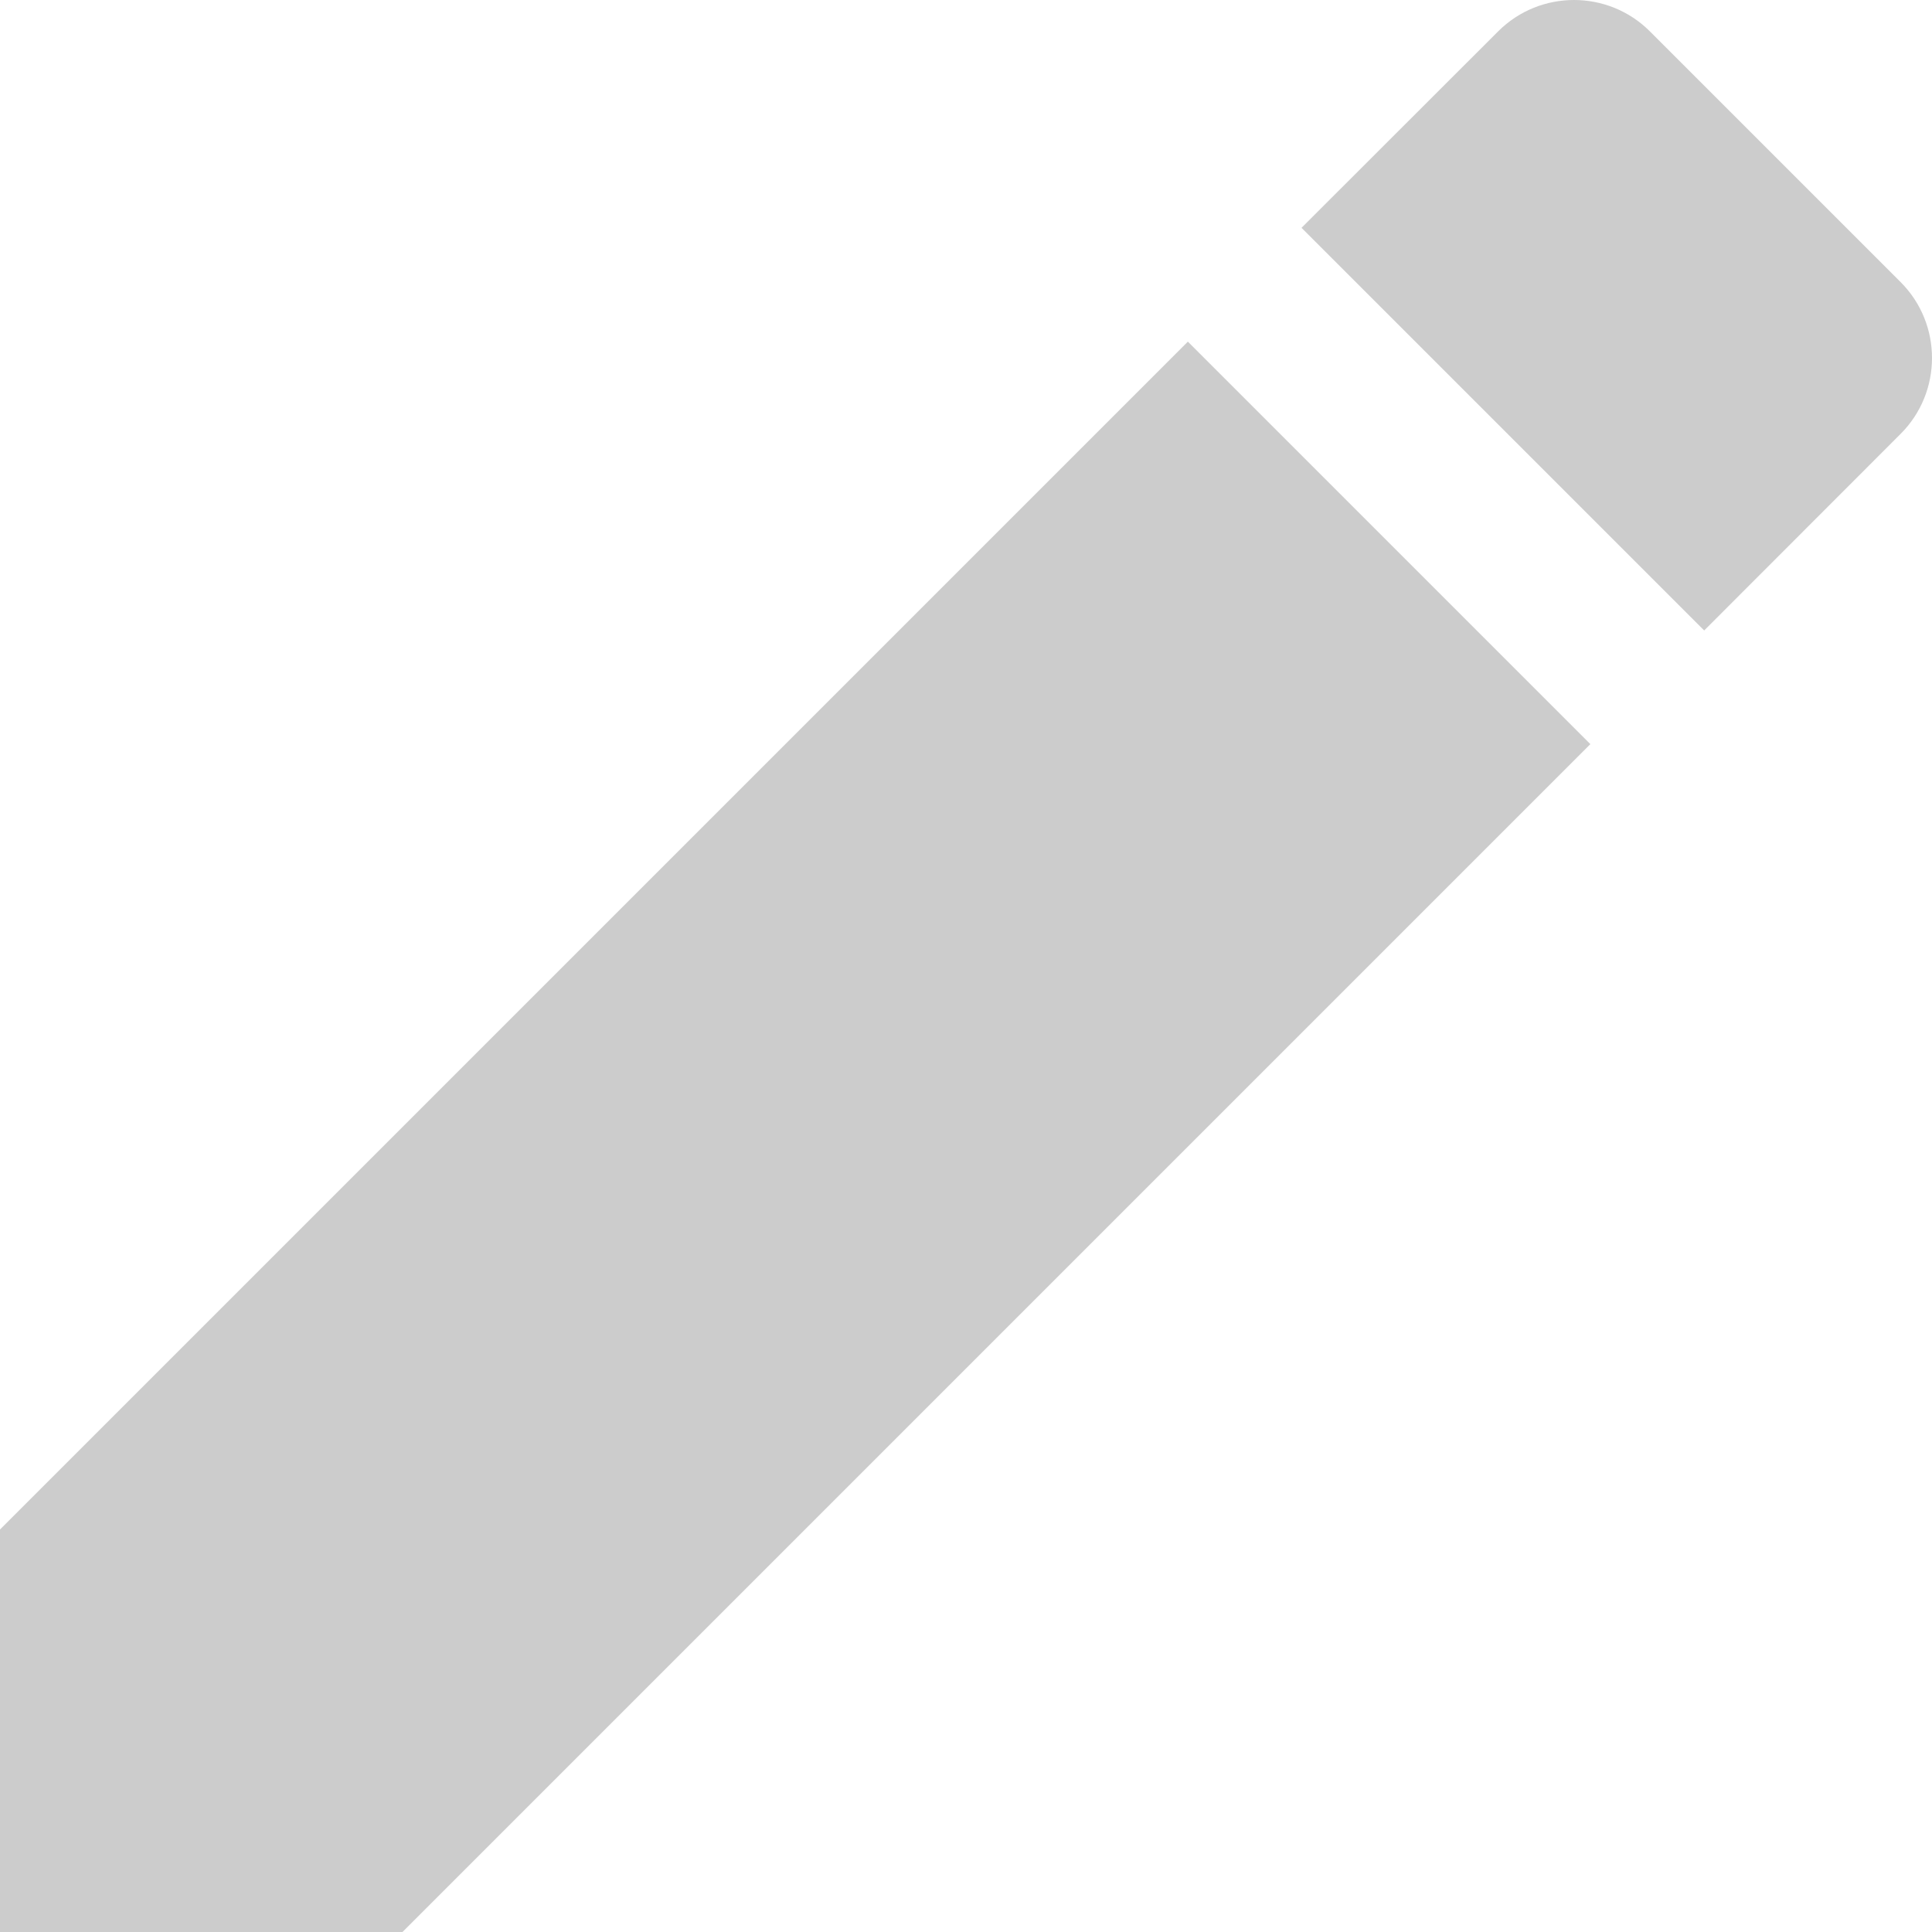
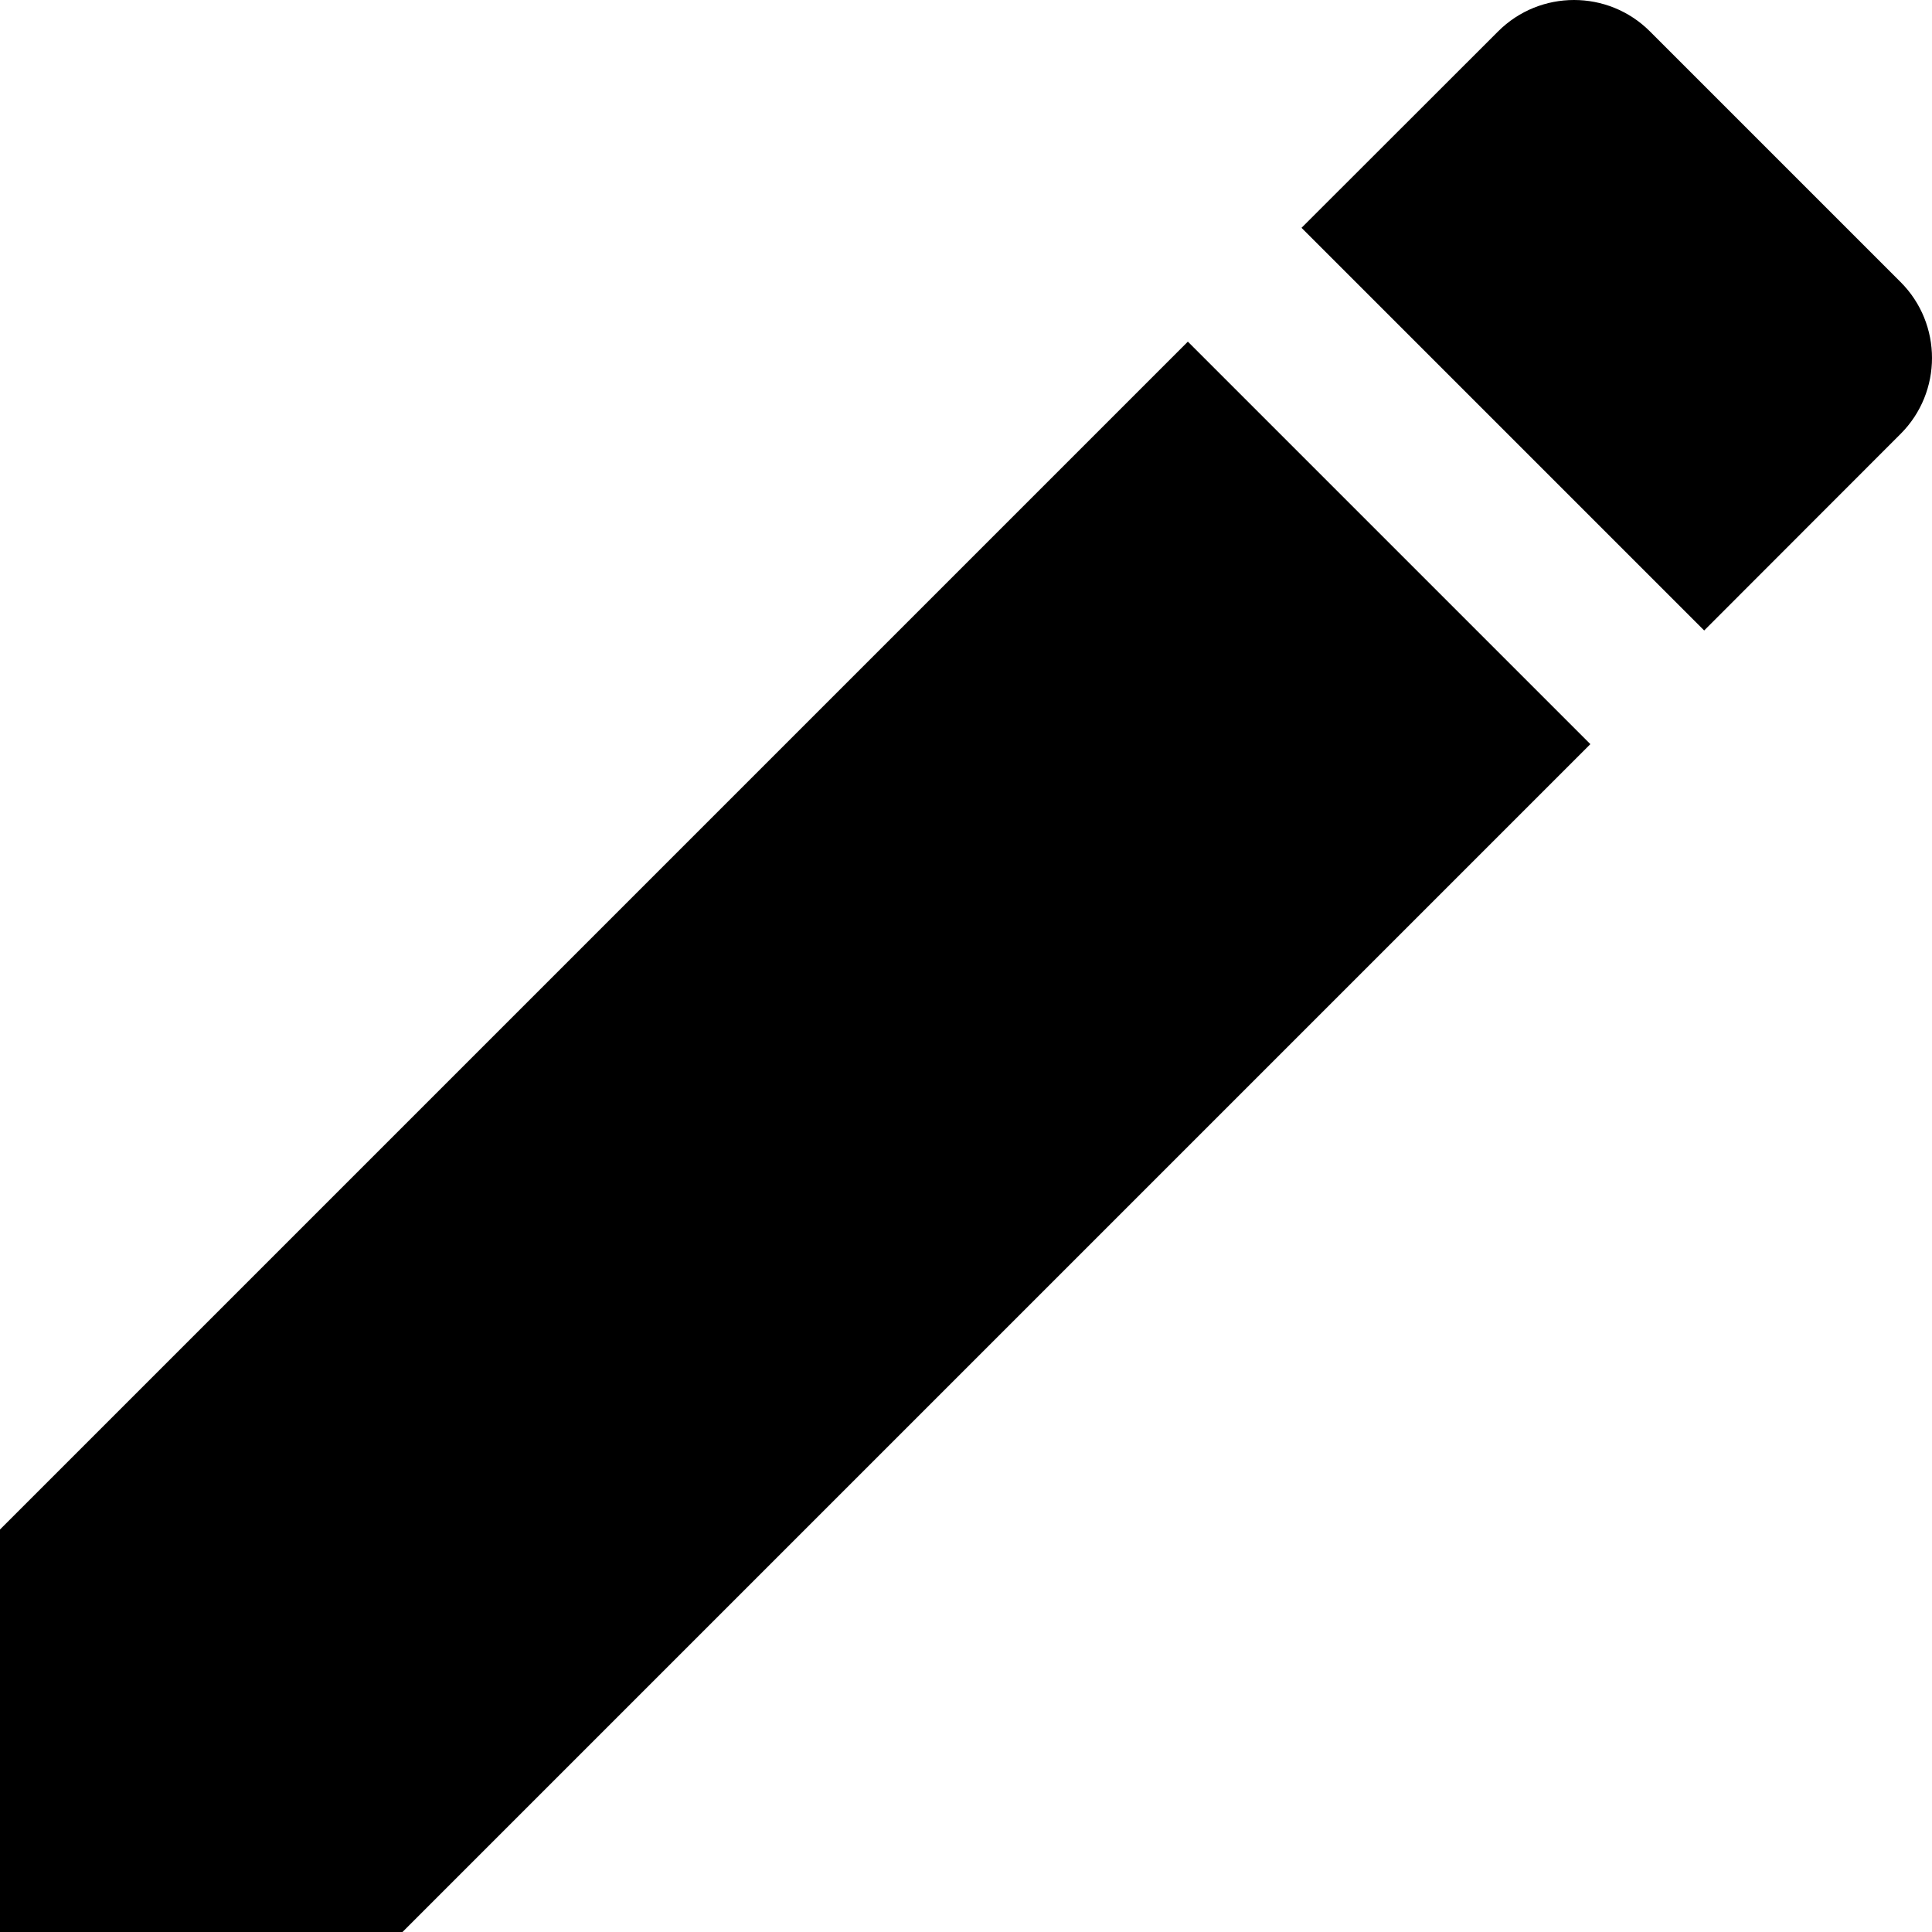
<svg xmlns="http://www.w3.org/2000/svg" width="12px" height="12px" viewBox="0 0 12 12" version="1.1">
  <defs />
  <g id="Dashboard_v2" stroke="none" stroke-width="1" fill="none" fill-rule="evenodd">
-     <g id="4_ServiceOverview" transform="translate(-963, -246)" fill-rule="nonzero" fill="#CCCCCC">
+     <g id="4_ServiceOverview" transform="translate(-963, -246)" fill-rule="nonzero" fill="#000000">
      <g id="Group-20" transform="translate(36, 238)">
        <path d="M927,17.5 L927,20 L929.5,20 L936.878,12.622 L934.378,10.122 L927,17.5 Z M938.805,10.695 C939.065,10.435 939.065,10.012 938.805,9.752 L937.248,8.195 C936.988,7.935 936.565,7.935 936.305,8.195 L935.084,9.415 L937.585,11.916 L938.805,10.695 Z" id="icon-edit" />
      </g>
    </g>
  </g>
</svg>
